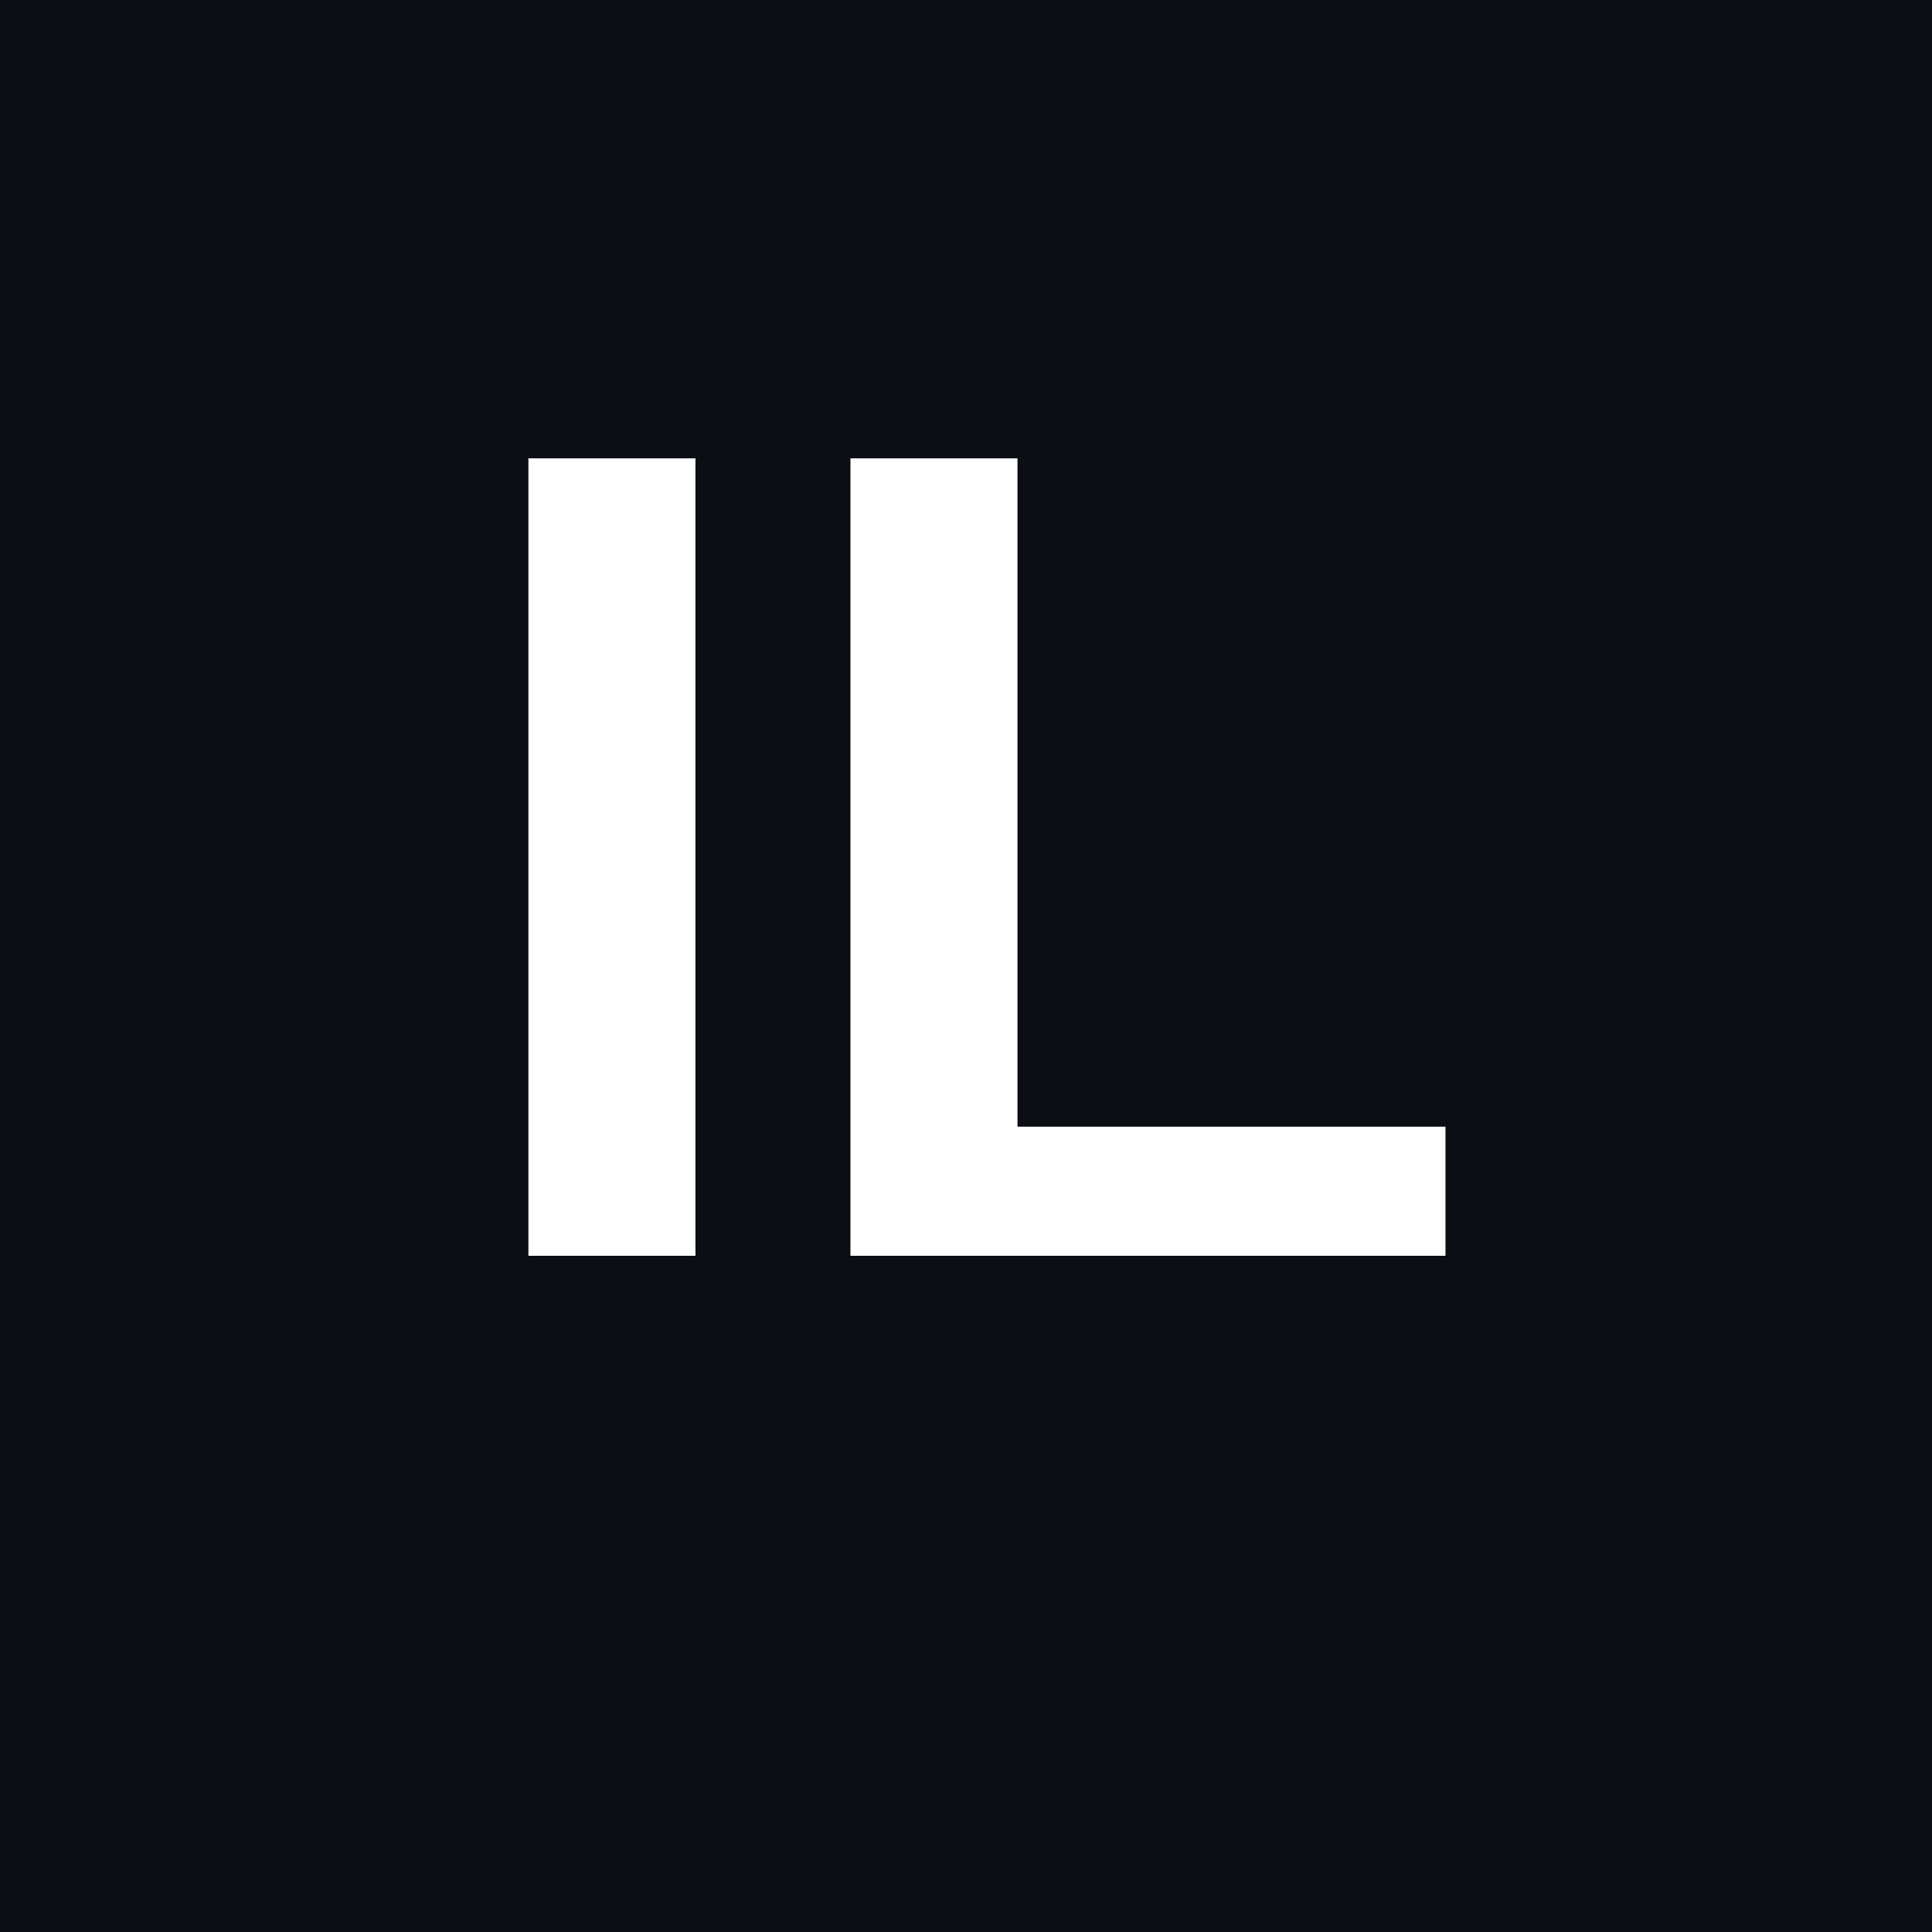
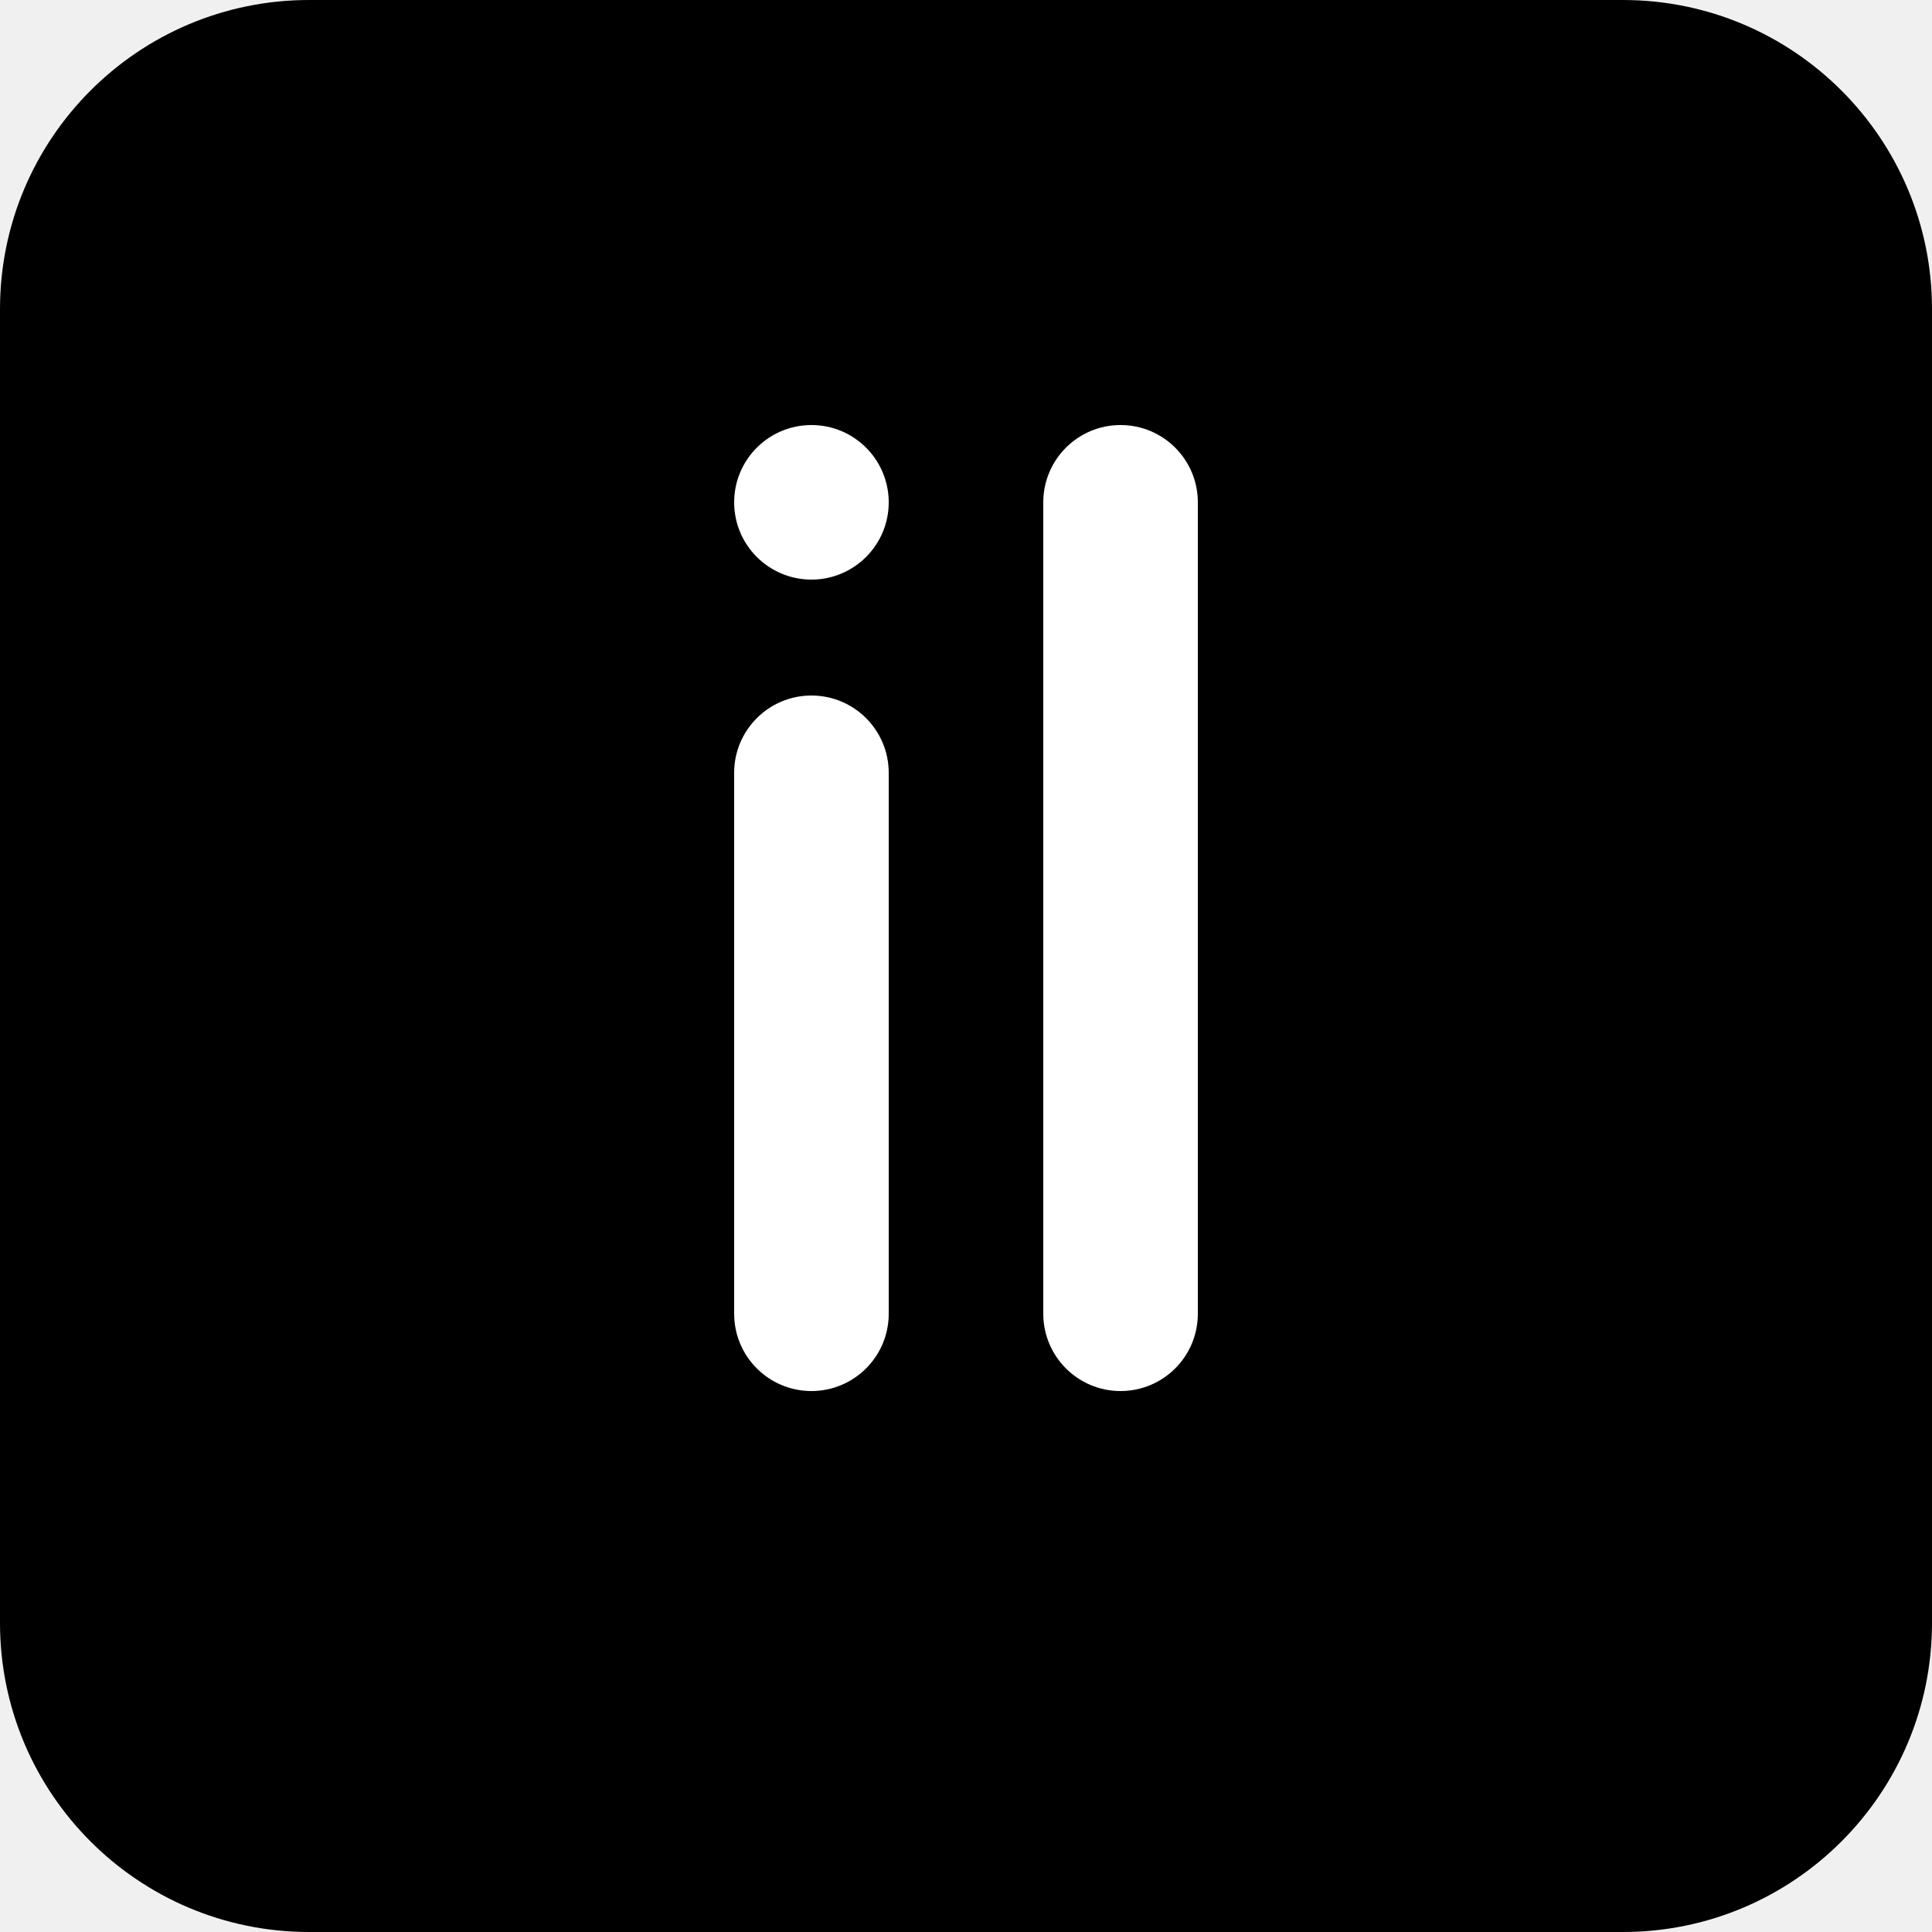
- <svg xmlns="http://www.w3.org/2000/svg" viewBox="0 0 180 180">
-   <rect width="180" height="180" fill="#0b0f14" />
-   <text x="90" y="117" font-family="Arial, sans-serif" font-size="108" font-weight="bold" text-anchor="middle" fill="#ffffff">IL</text>
+ <svg xmlns="http://www.w3.org/2000/svg" width="180" height="180" viewBox="0 0 500 500">
+   <rect x="0" y="0" width="500" height="500" rx="80" ry="80" fill="#000000" />
+   <circle cx="210" cy="130" r="20" fill="#ffffff" />
+   <rect x="190" y="180" width="40" height="180" rx="20" ry="20" fill="#ffffff" />
+   <rect x="270" y="110" width="40" height="250" rx="20" ry="20" fill="#ffffff" />
</svg>
